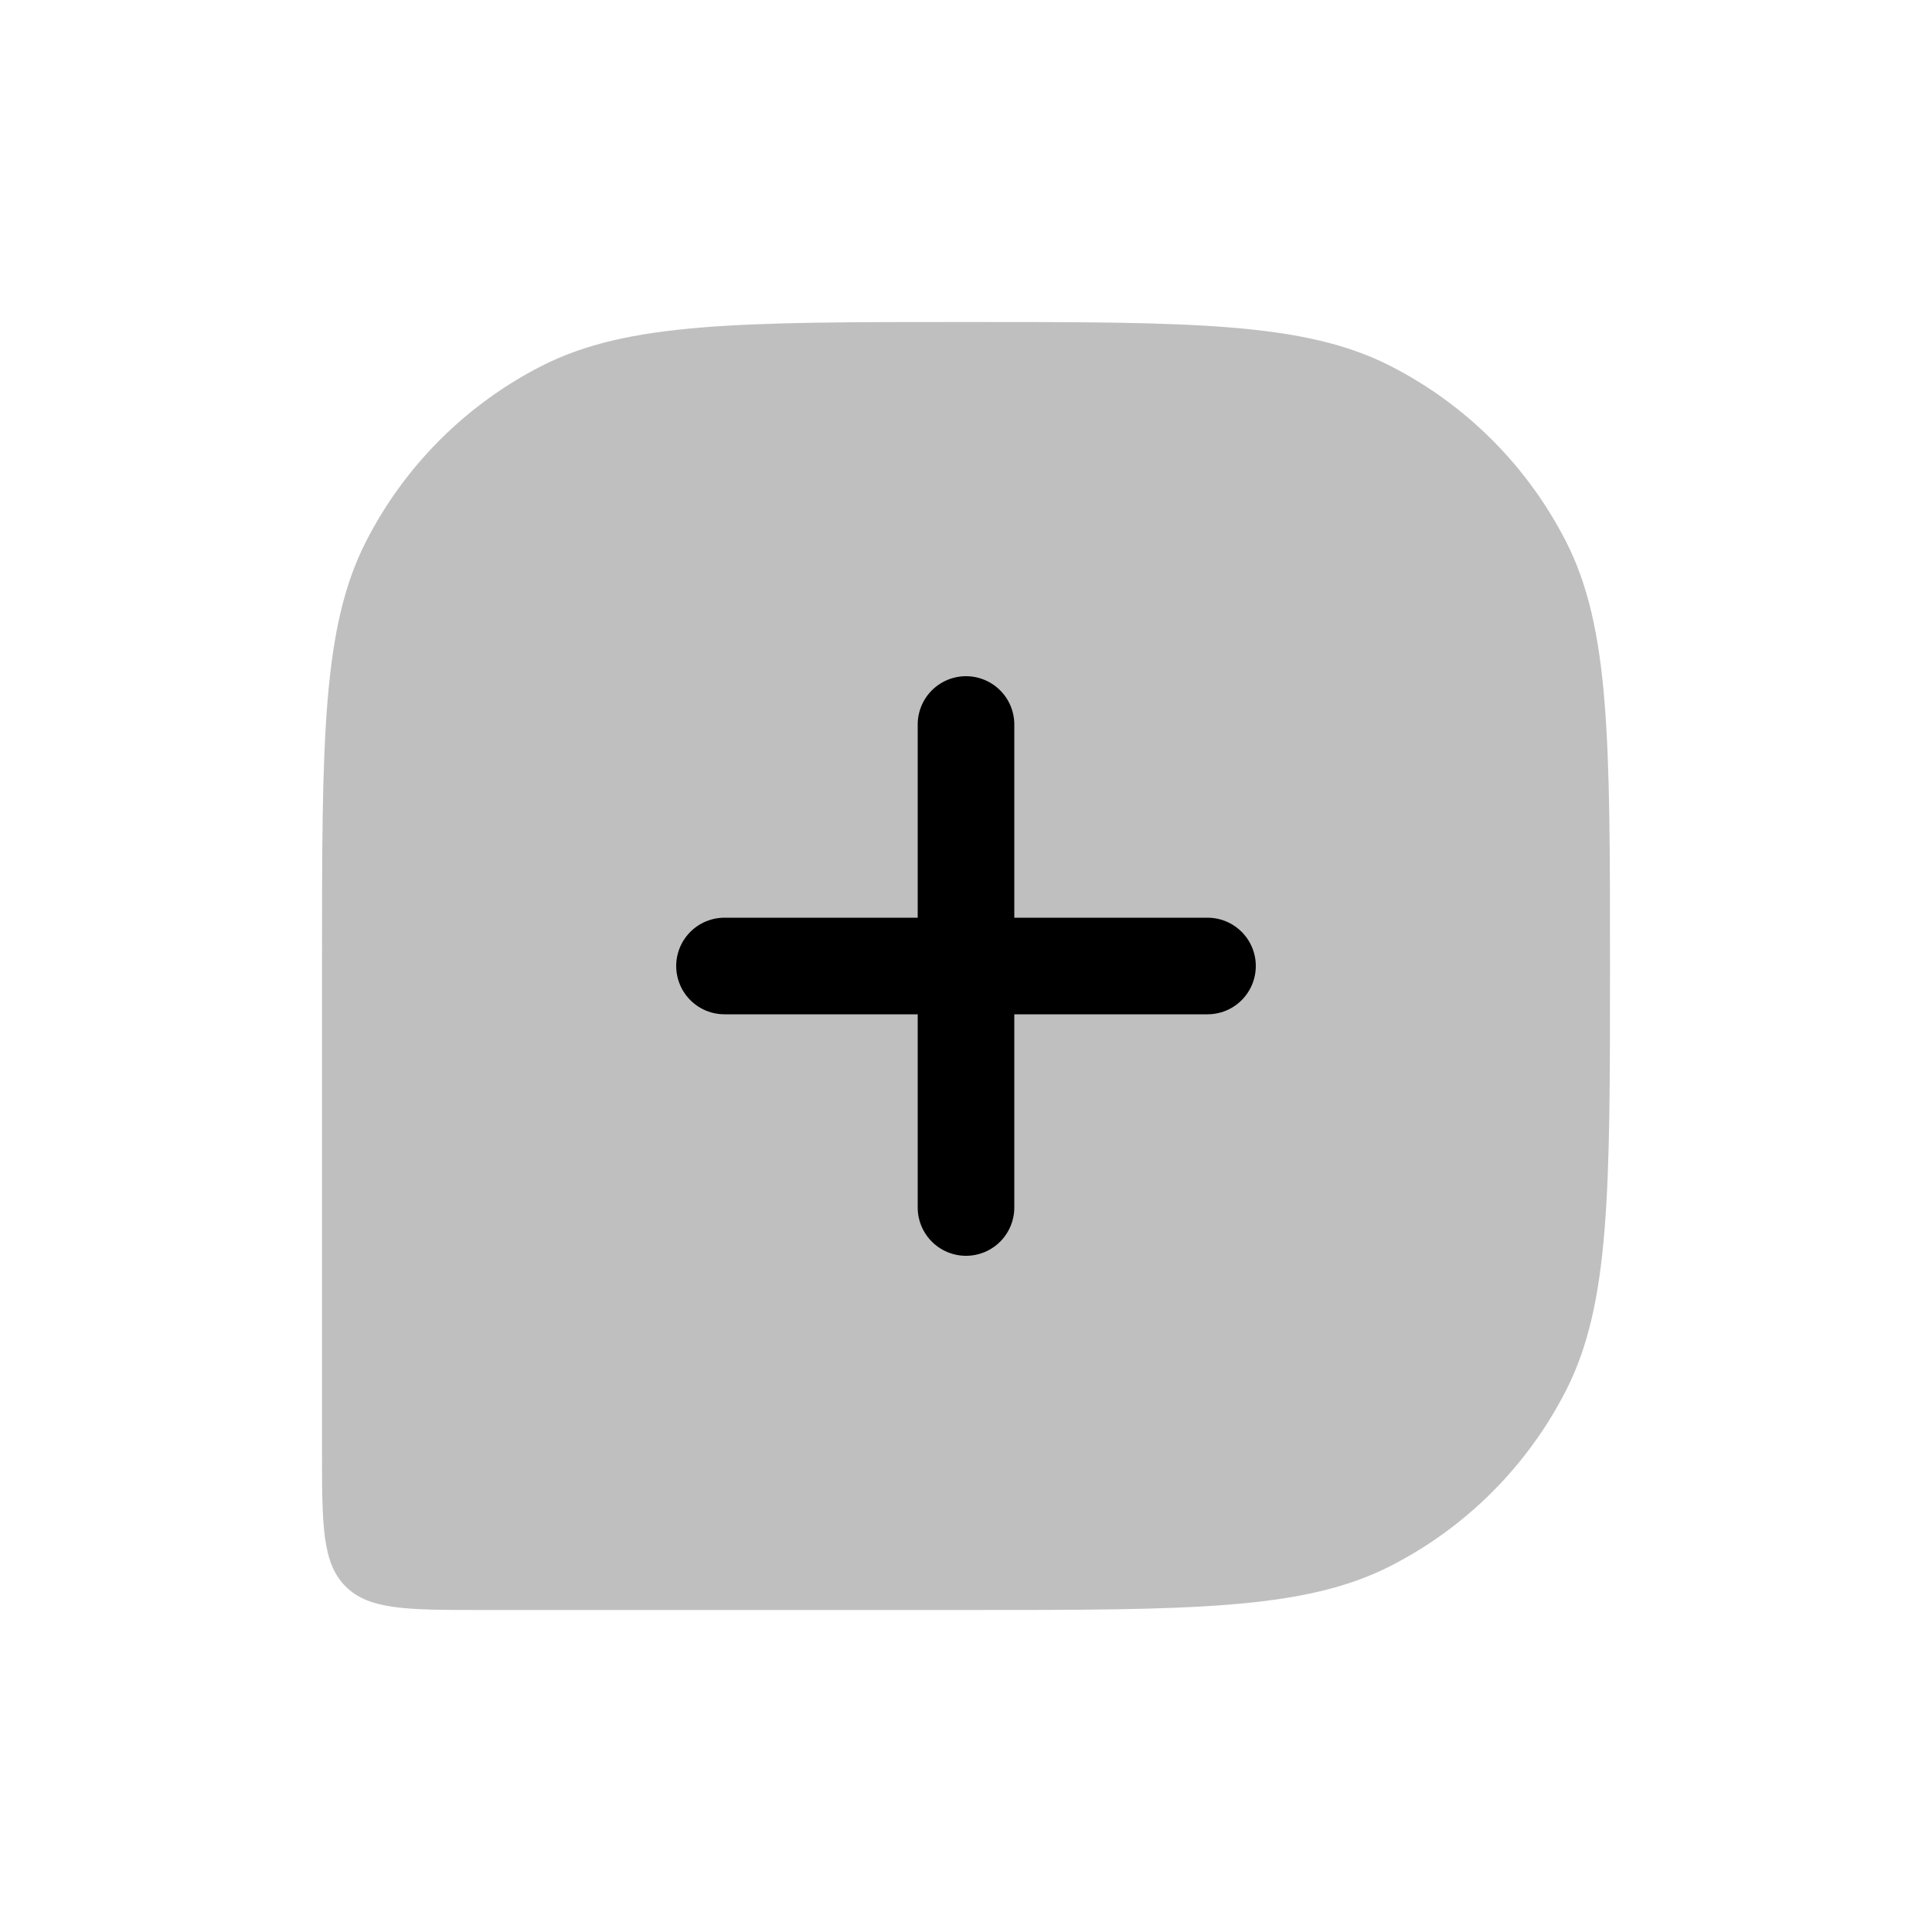
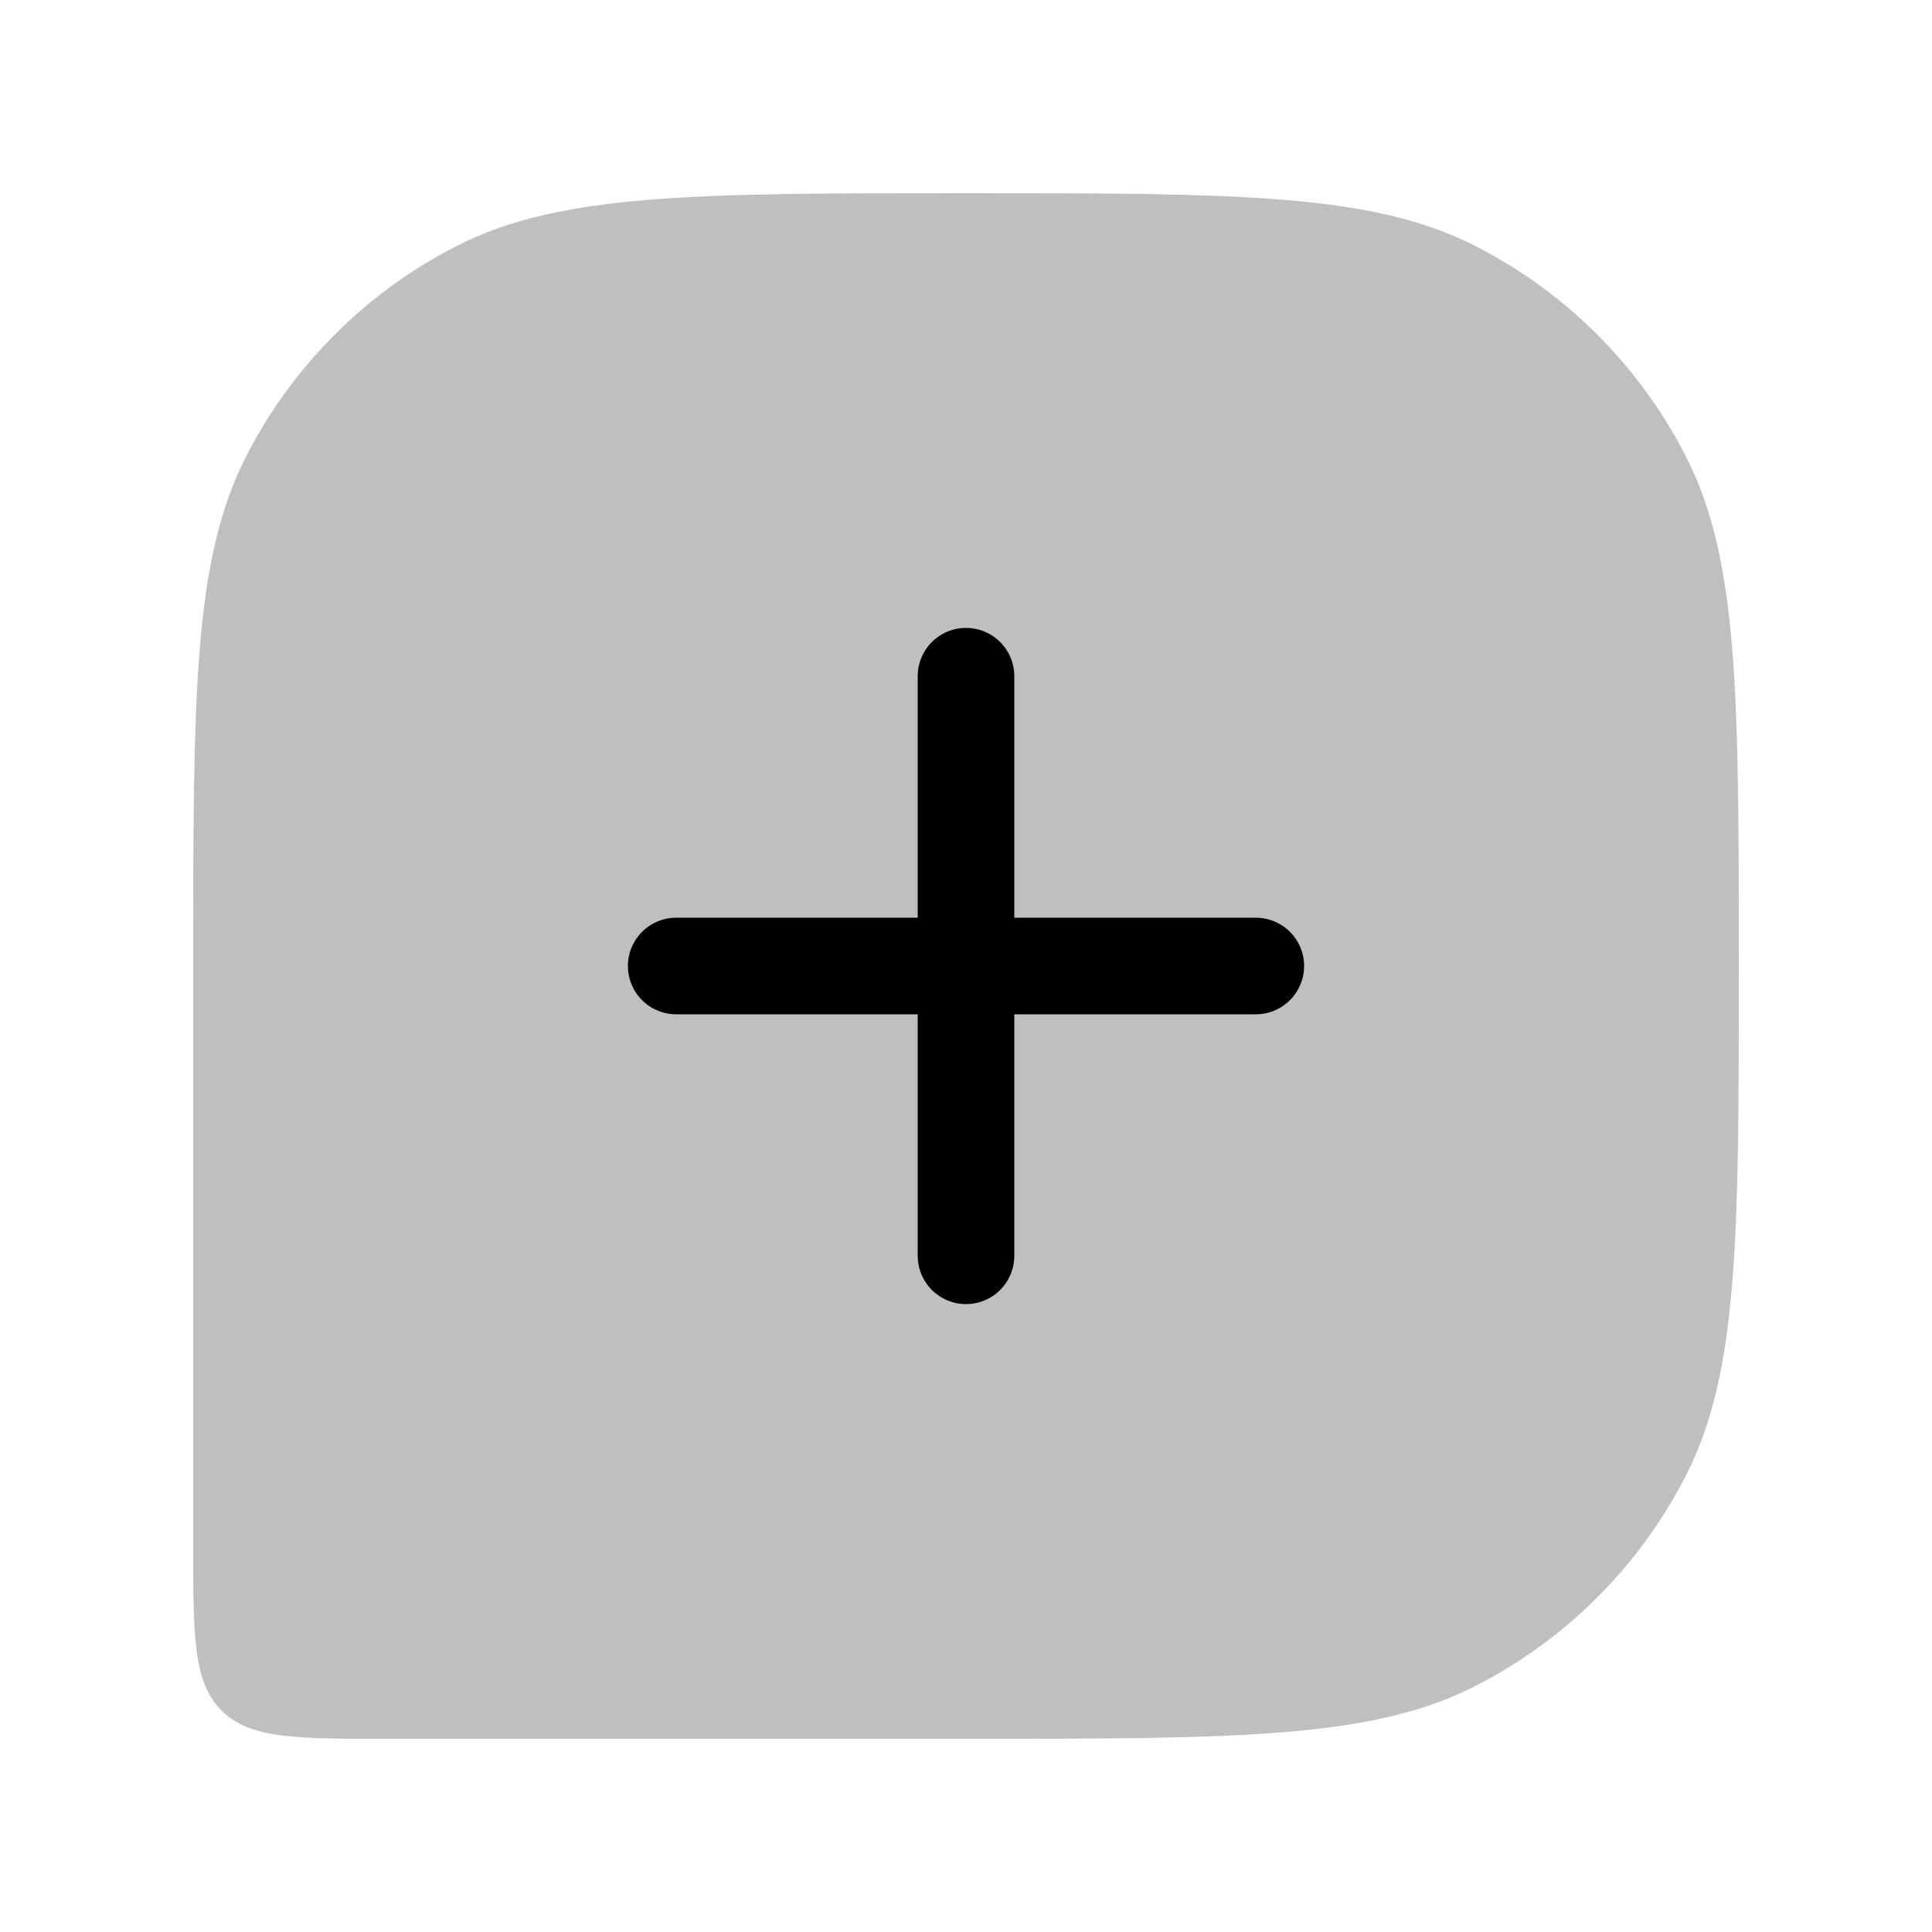
- <svg xmlns="http://www.w3.org/2000/svg" width="24" height="24" viewBox="0 0 24 24">
+ <svg xmlns="http://www.w3.org/2000/svg" width="24" height="24" viewBox="2 2 20 20">
  <g fill="none">
    <path fill="currentColor" fill-opacity=".25" d="M20 12c0-2.8 0-4.2-.545-5.27a5 5 0 0 0-2.185-2.185C16.2 4 14.8 4 12 4s-4.2 0-5.27.545A5 5 0 0 0 4.545 6.73C4 7.8 4 9.2 4 12v6c0 .943 0 1.414.293 1.707S5.057 20 6 20h6c2.8 0 4.2 0 5.27-.545a5 5 0 0 0 2.185-2.185C20 16.2 20 14.8 20 12" />
-     <path stroke="currentColor" stroke-linecap="round" stroke-linejoin="round" stroke-width="1.2" d="M9 12h6m-3-3v6" />
+     <path stroke="currentColor" stroke-linecap="round" stroke-linejoin="round" stroke-width="1.0" d="M9 12h6m-3-3v6" />
  </g>
</svg>
